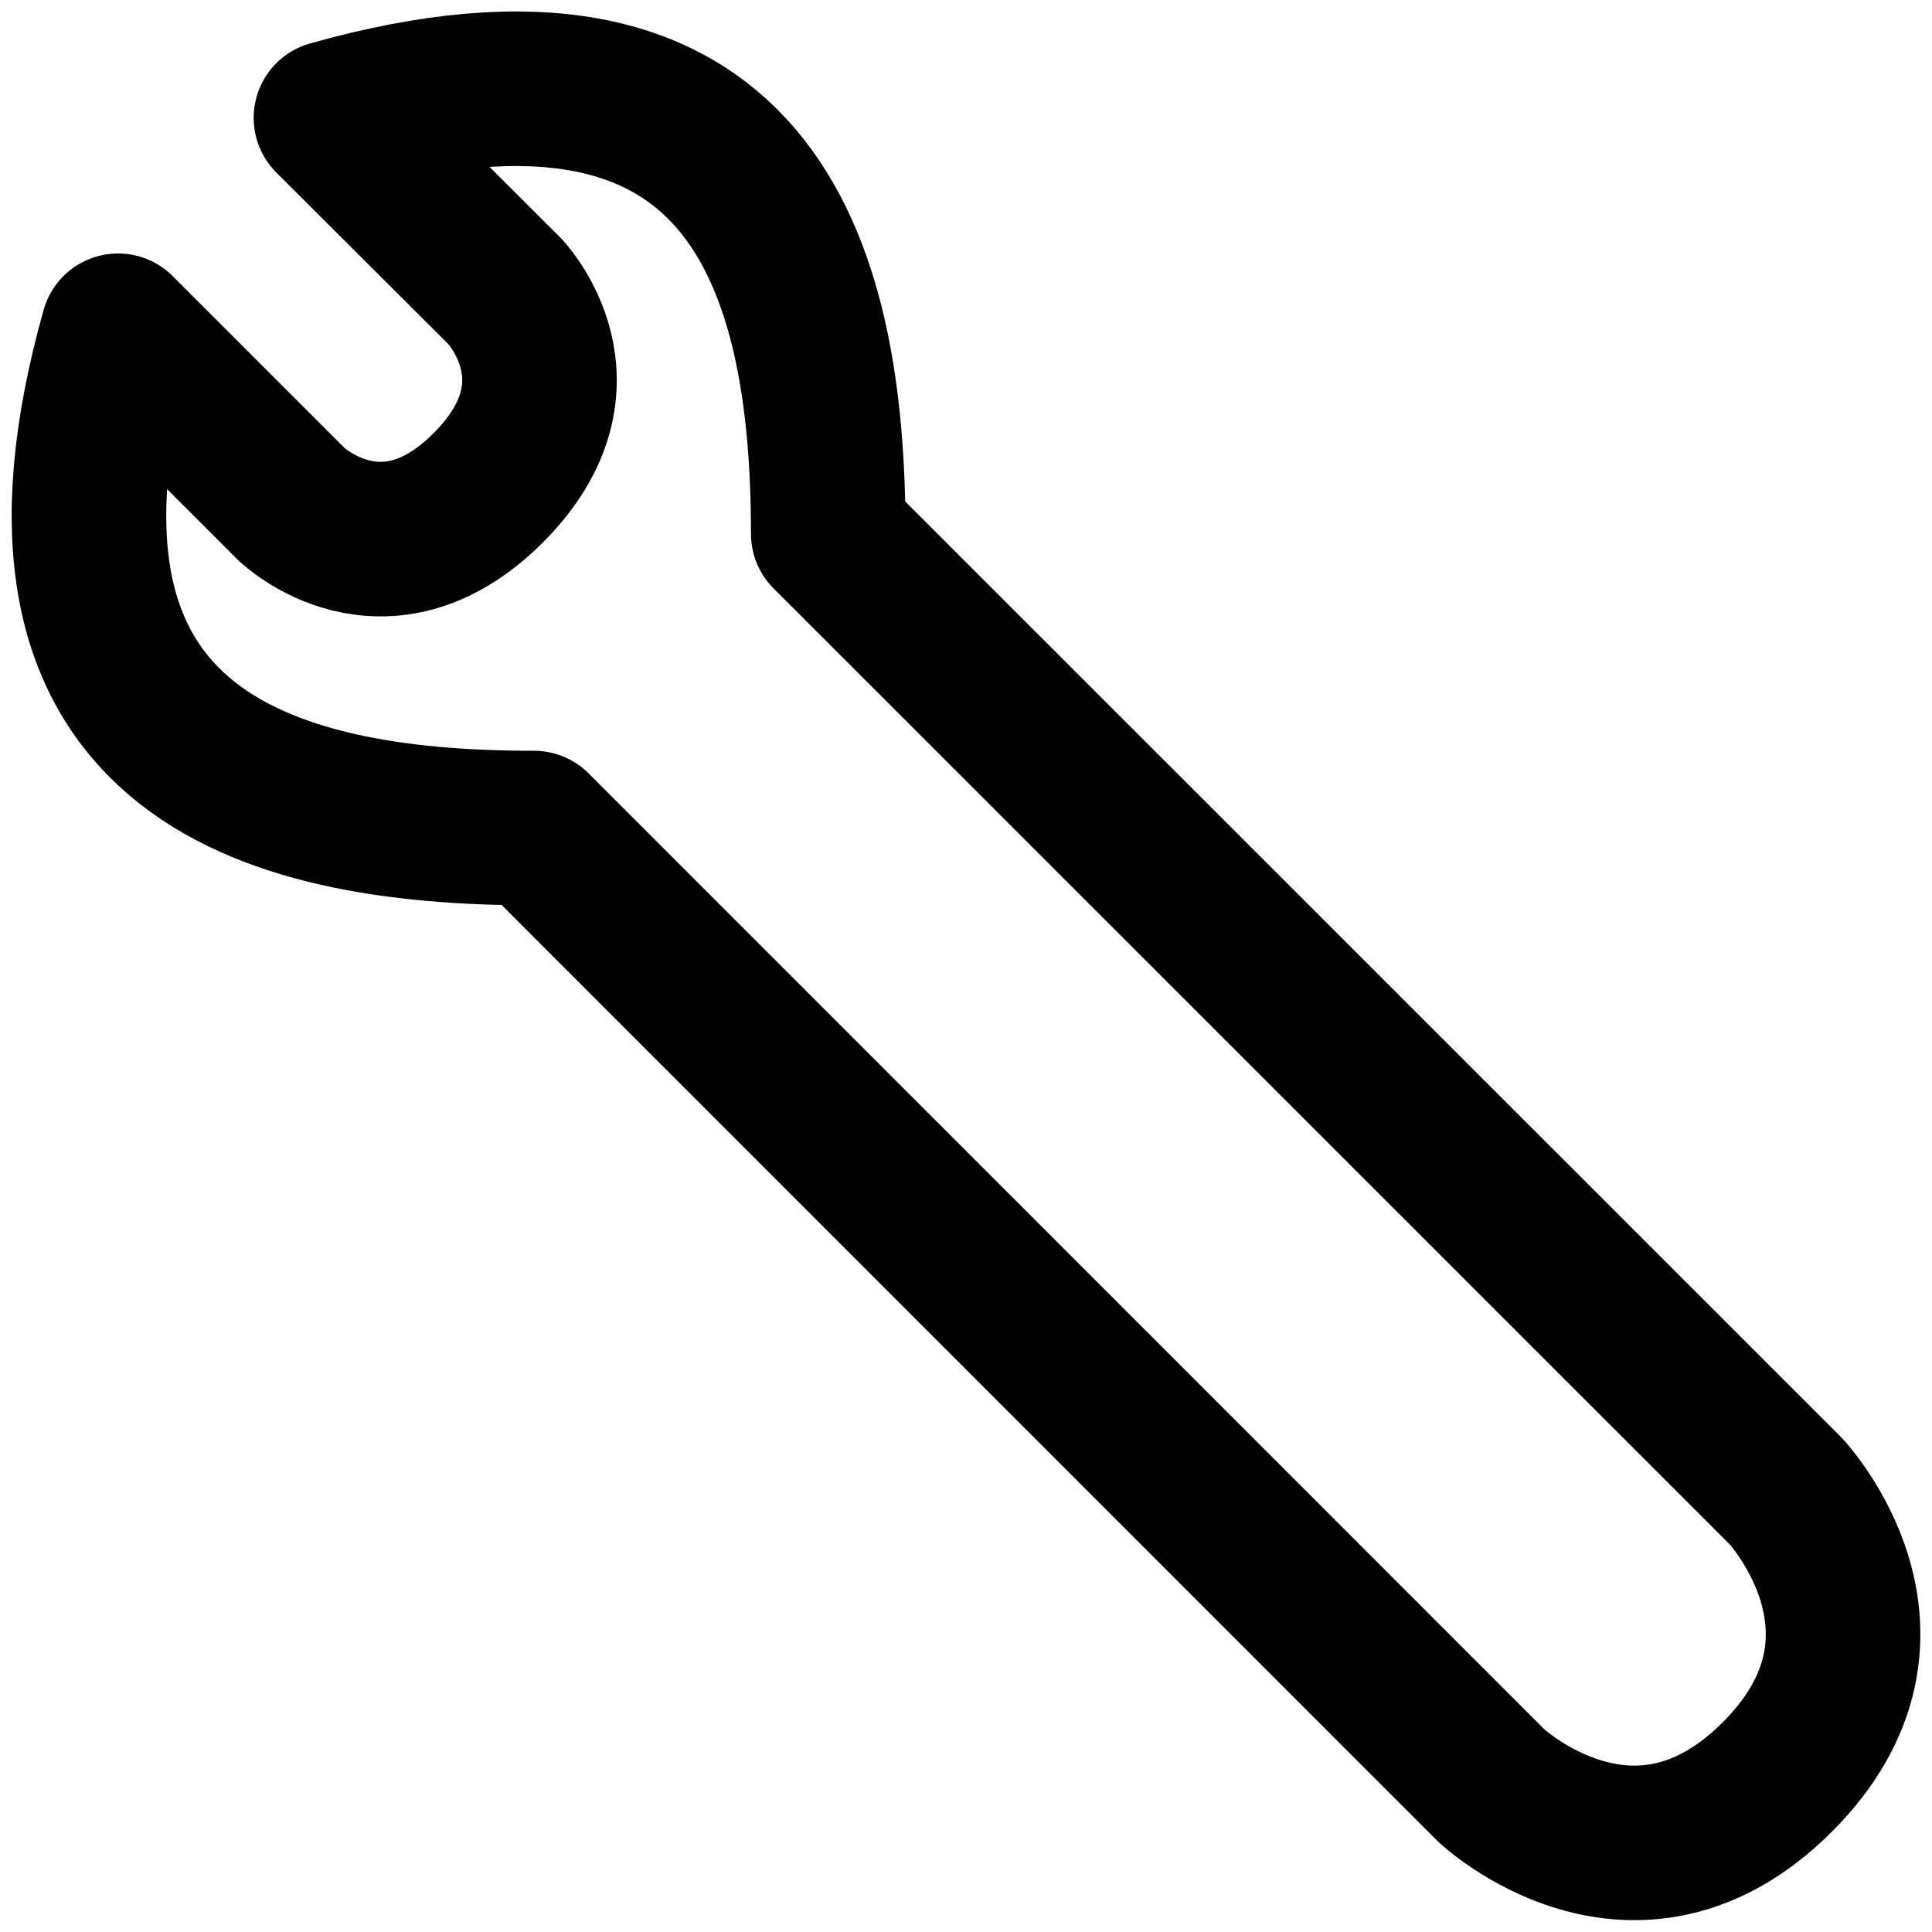
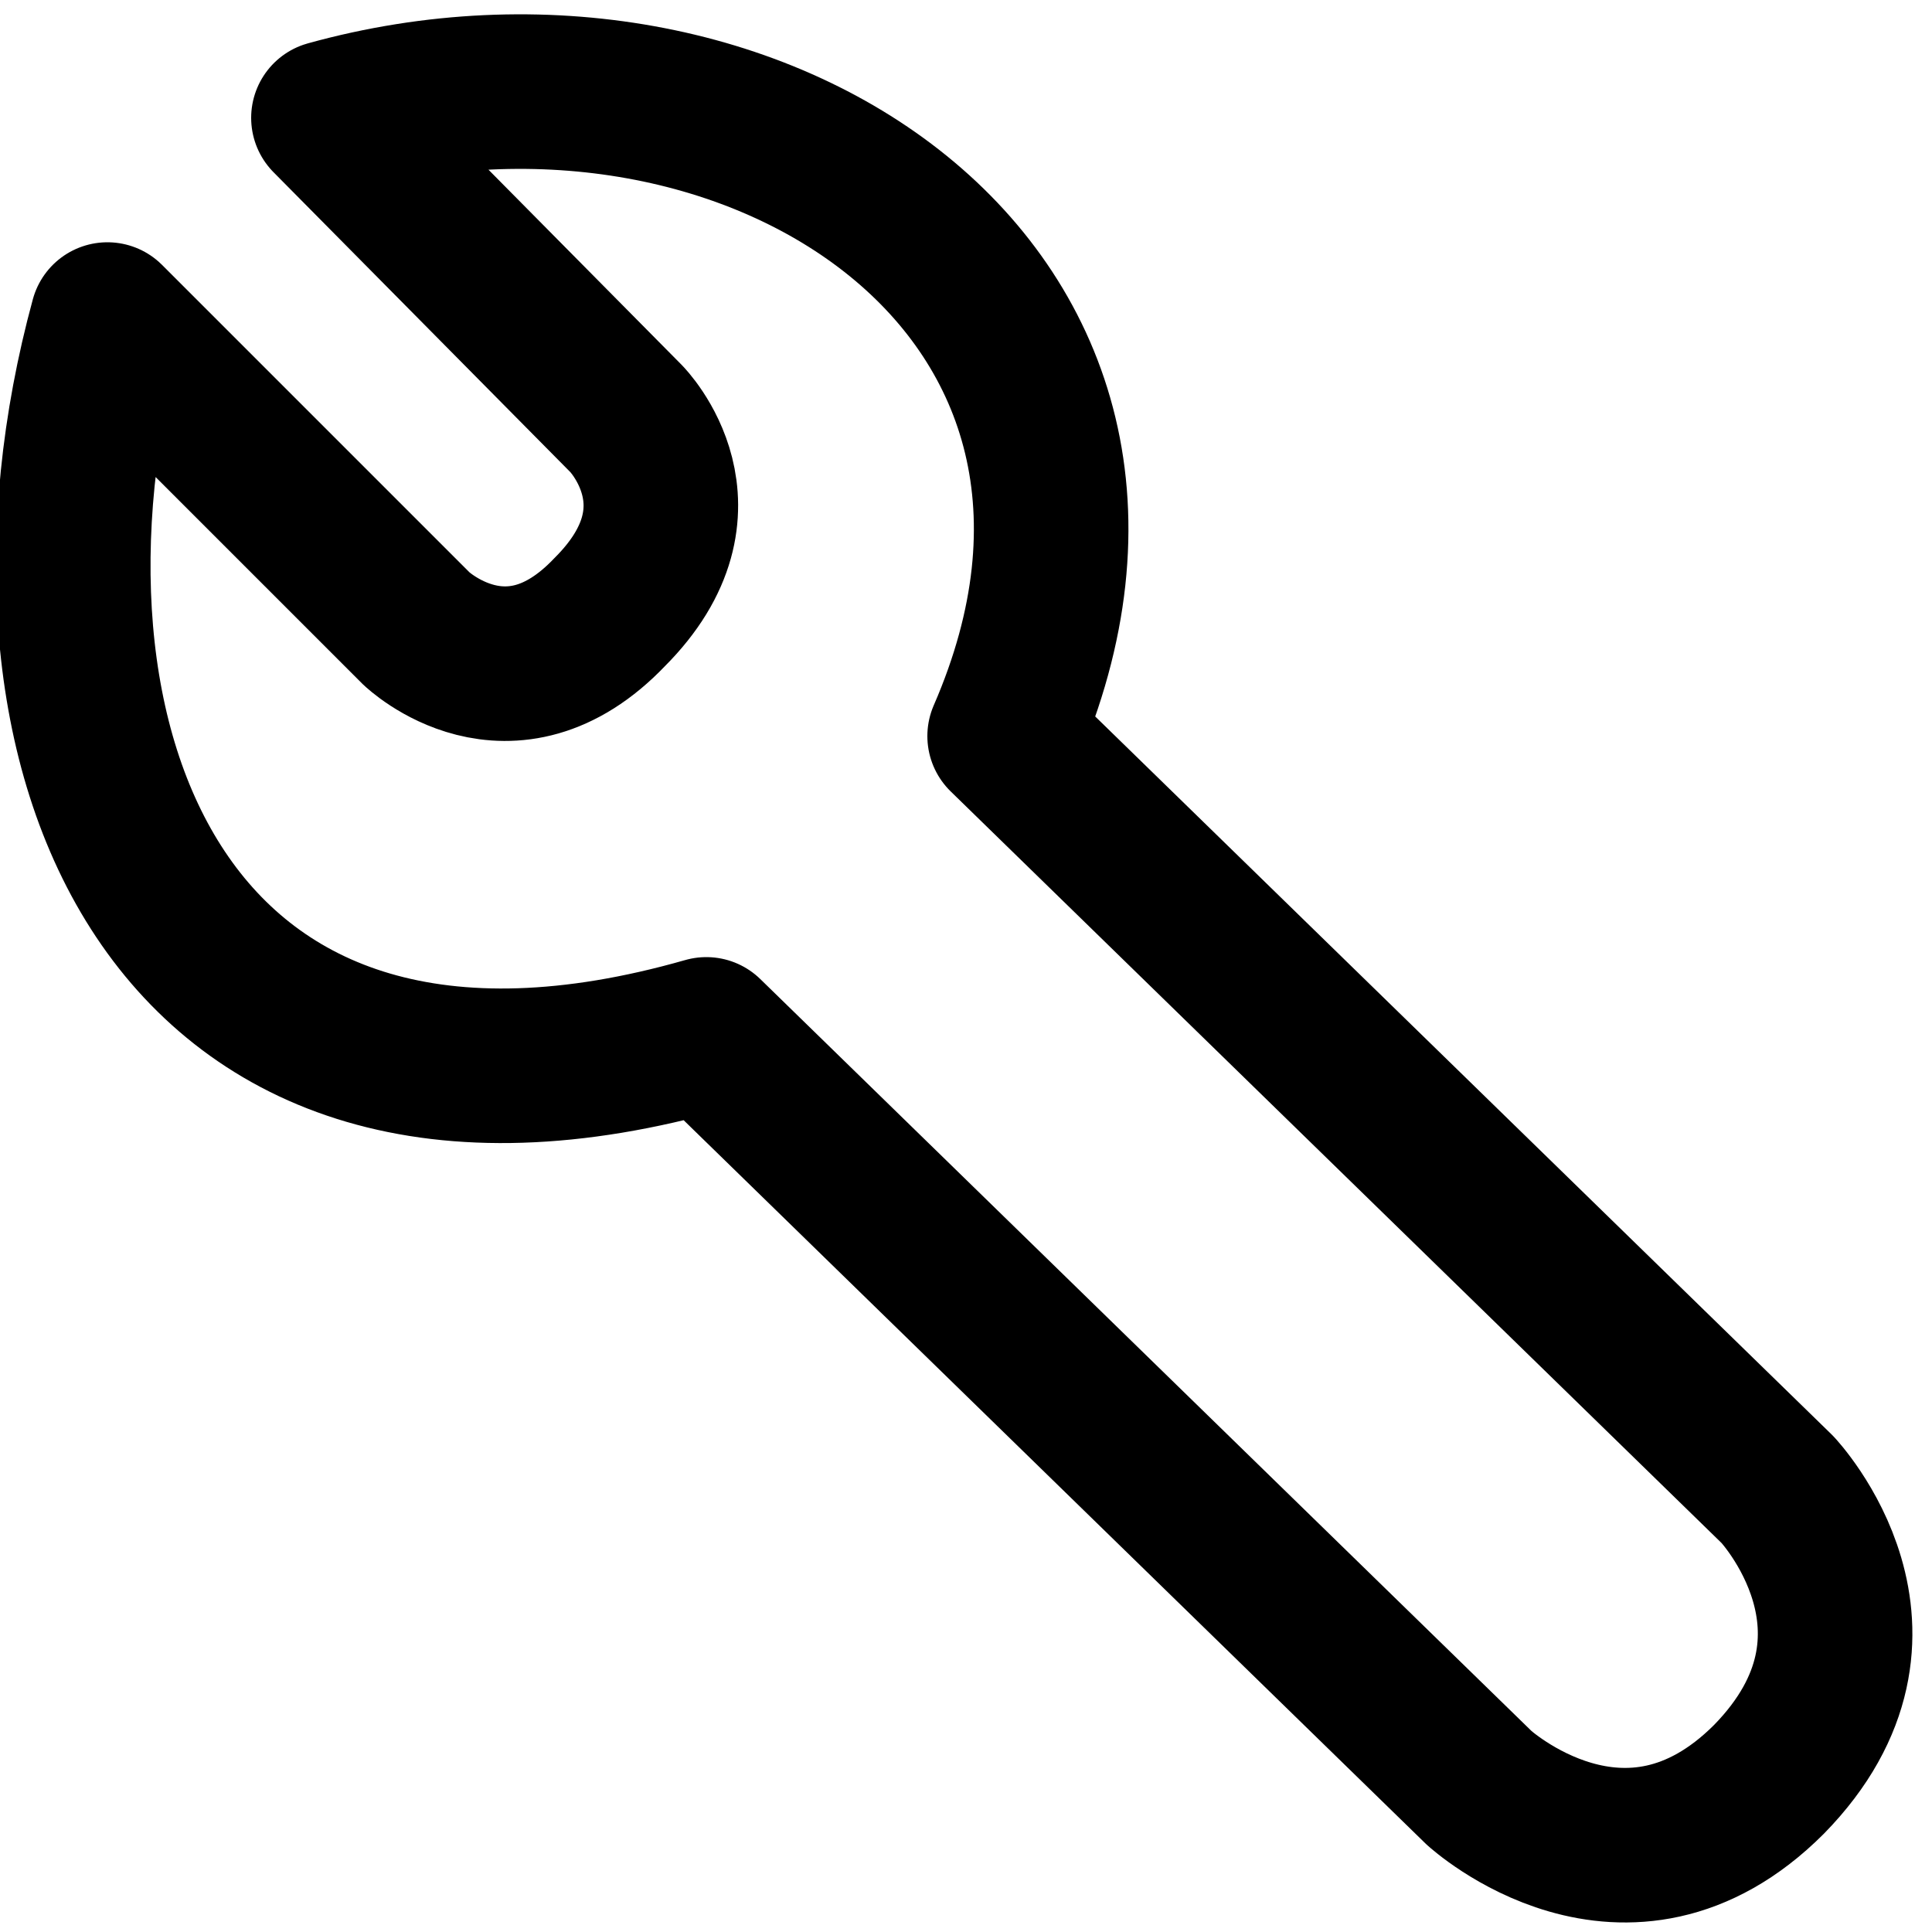
<svg xmlns="http://www.w3.org/2000/svg" version="1.1" viewBox="0 0 10 10" xml:space="preserve">
-   <path d="m1.713 0.61c2.164-0.609 2.574 0.734 2.574 2.153l4.956 4.955s0.696 0.741-0.044 1.48c-0.74 0.74-1.48 0.044-1.48 0.044l-4.955-4.956c-1.419 2.438e-4 -2.762-0.41-2.153-2.574l0.899 0.899s0.475 0.456 1.017-0.086c0.542-0.542 0.086-1.017 0.086-1.017z" fill="none" stroke="#000" stroke-linecap="round" stroke-linejoin="round" stroke-width=".8" style="paint-order:stroke markers fill" />
+   <path d="m1.7 0.61c2.2-0.61 4.5 0.9 3.5 3.2l4 3.9s0.7 0.74-0.044 1.5c-0.74 0.74-1.5 0.044-1.5 0.044l-4-3.9c-2.8 0.8-3.7-1.5-3.1-3.7l1.6 1.6s0.48 0.46 1-0.086c0.54-0.54 0.086-1 0.086-1z" fill="none" stroke="#000" stroke-linecap="round" stroke-linejoin="round" stroke-width=".8" style="paint-order:stroke markers fill" />
</svg>
